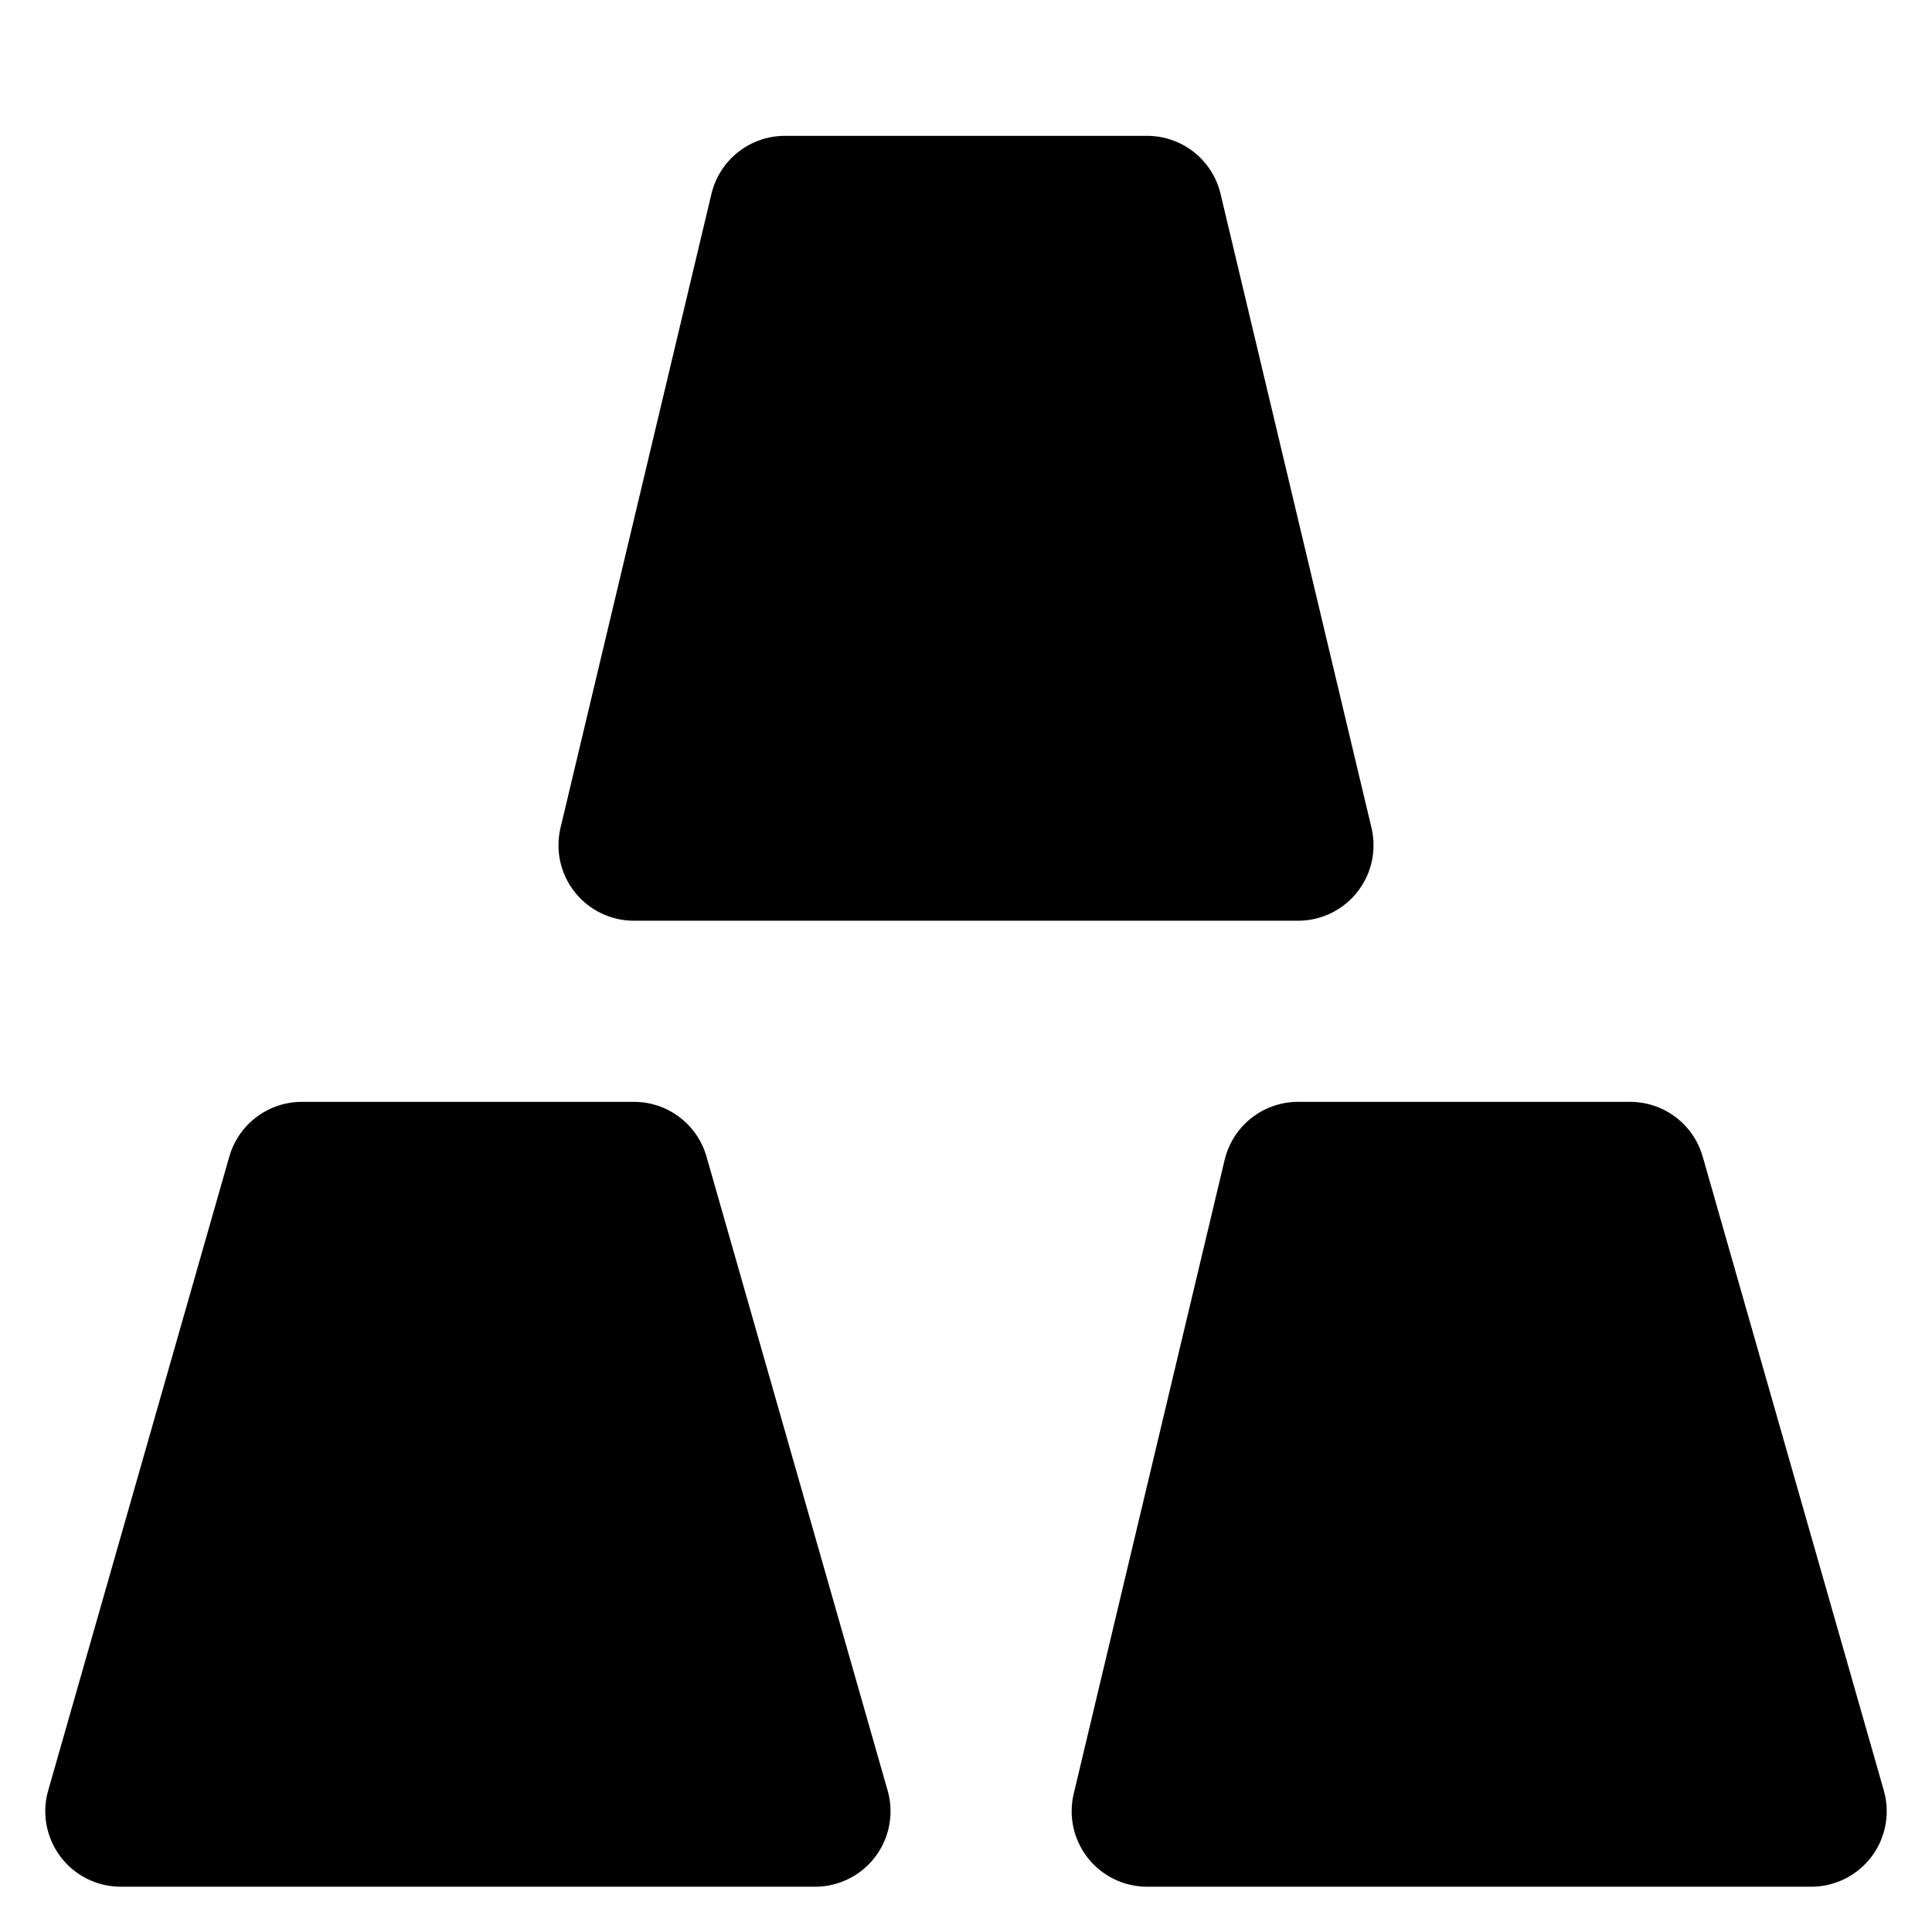
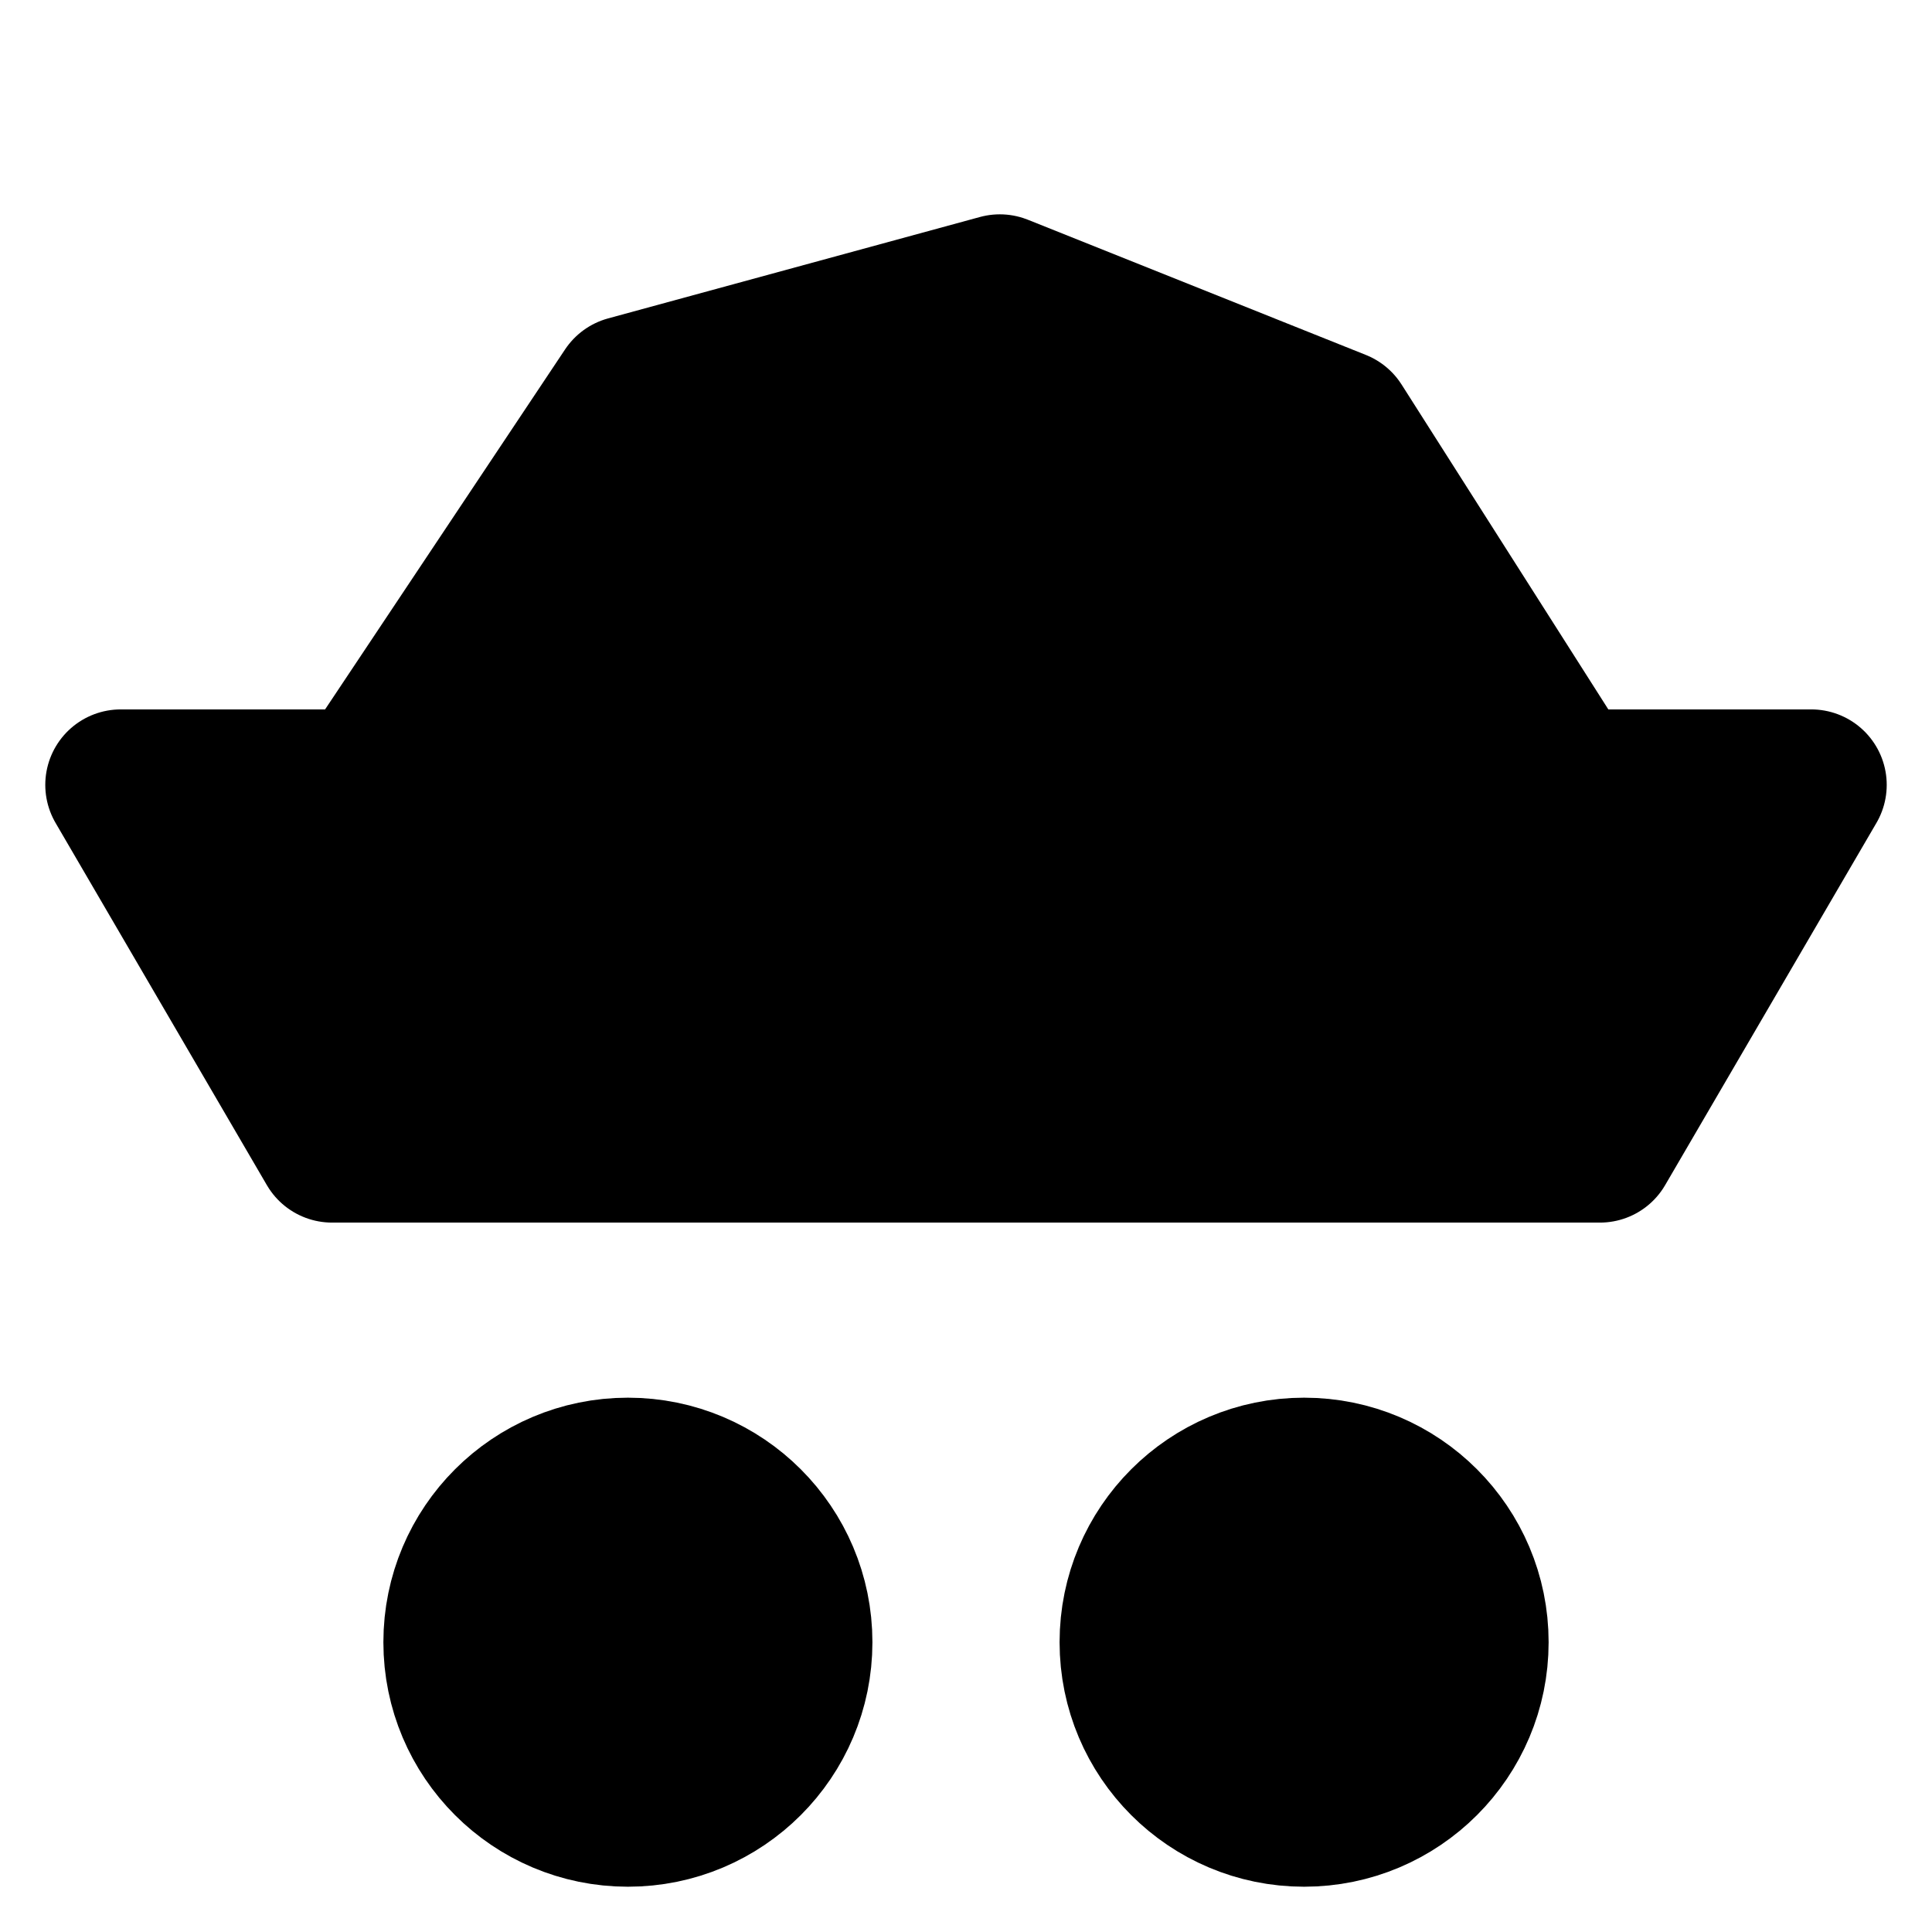
<svg xmlns="http://www.w3.org/2000/svg" width="16" height="16" viewBox="0 0 16 16" fill="currentColor" stroke="currentColor" stroke-width="1.25" stroke-linecap="round" stroke-linejoin="round" class="li li-solid">
-   <path d="M1 15L6.75 15L5.25 9.75L2.5 9.75Z" fill-rule="evenodd" />
-   <path d="M9.5 15L15 15L13.5 9.75L10.75 9.75Z" fill-rule="evenodd" />
-   <path d="M5.25 7L10.75 7L9.5 1.75L6.5 1.75Z" fill-rule="evenodd" />
+   <path d="M1 6.5L15 6.5L13.25 9.5L2.75 9.5Z" fill-rule="evenodd" />
+   <path d="M2.96 6.6L5.2 3.24L8.28 2.4L11.08 3.52L13.04 6.6Z" fill-rule="evenodd" />
+   <path d="M3.8 13.6A1.4 1.4 0 1 0 6.6 13.6A1.4 1.4 0 1 0 3.8 13.6Z" fill-rule="evenodd" />
+   <path d="M9.4 13.6A1.4 1.4 0 1 0 12.2 13.6A1.4 1.4 0 1 0 9.4 13.6Z" fill-rule="evenodd" />
</svg>
